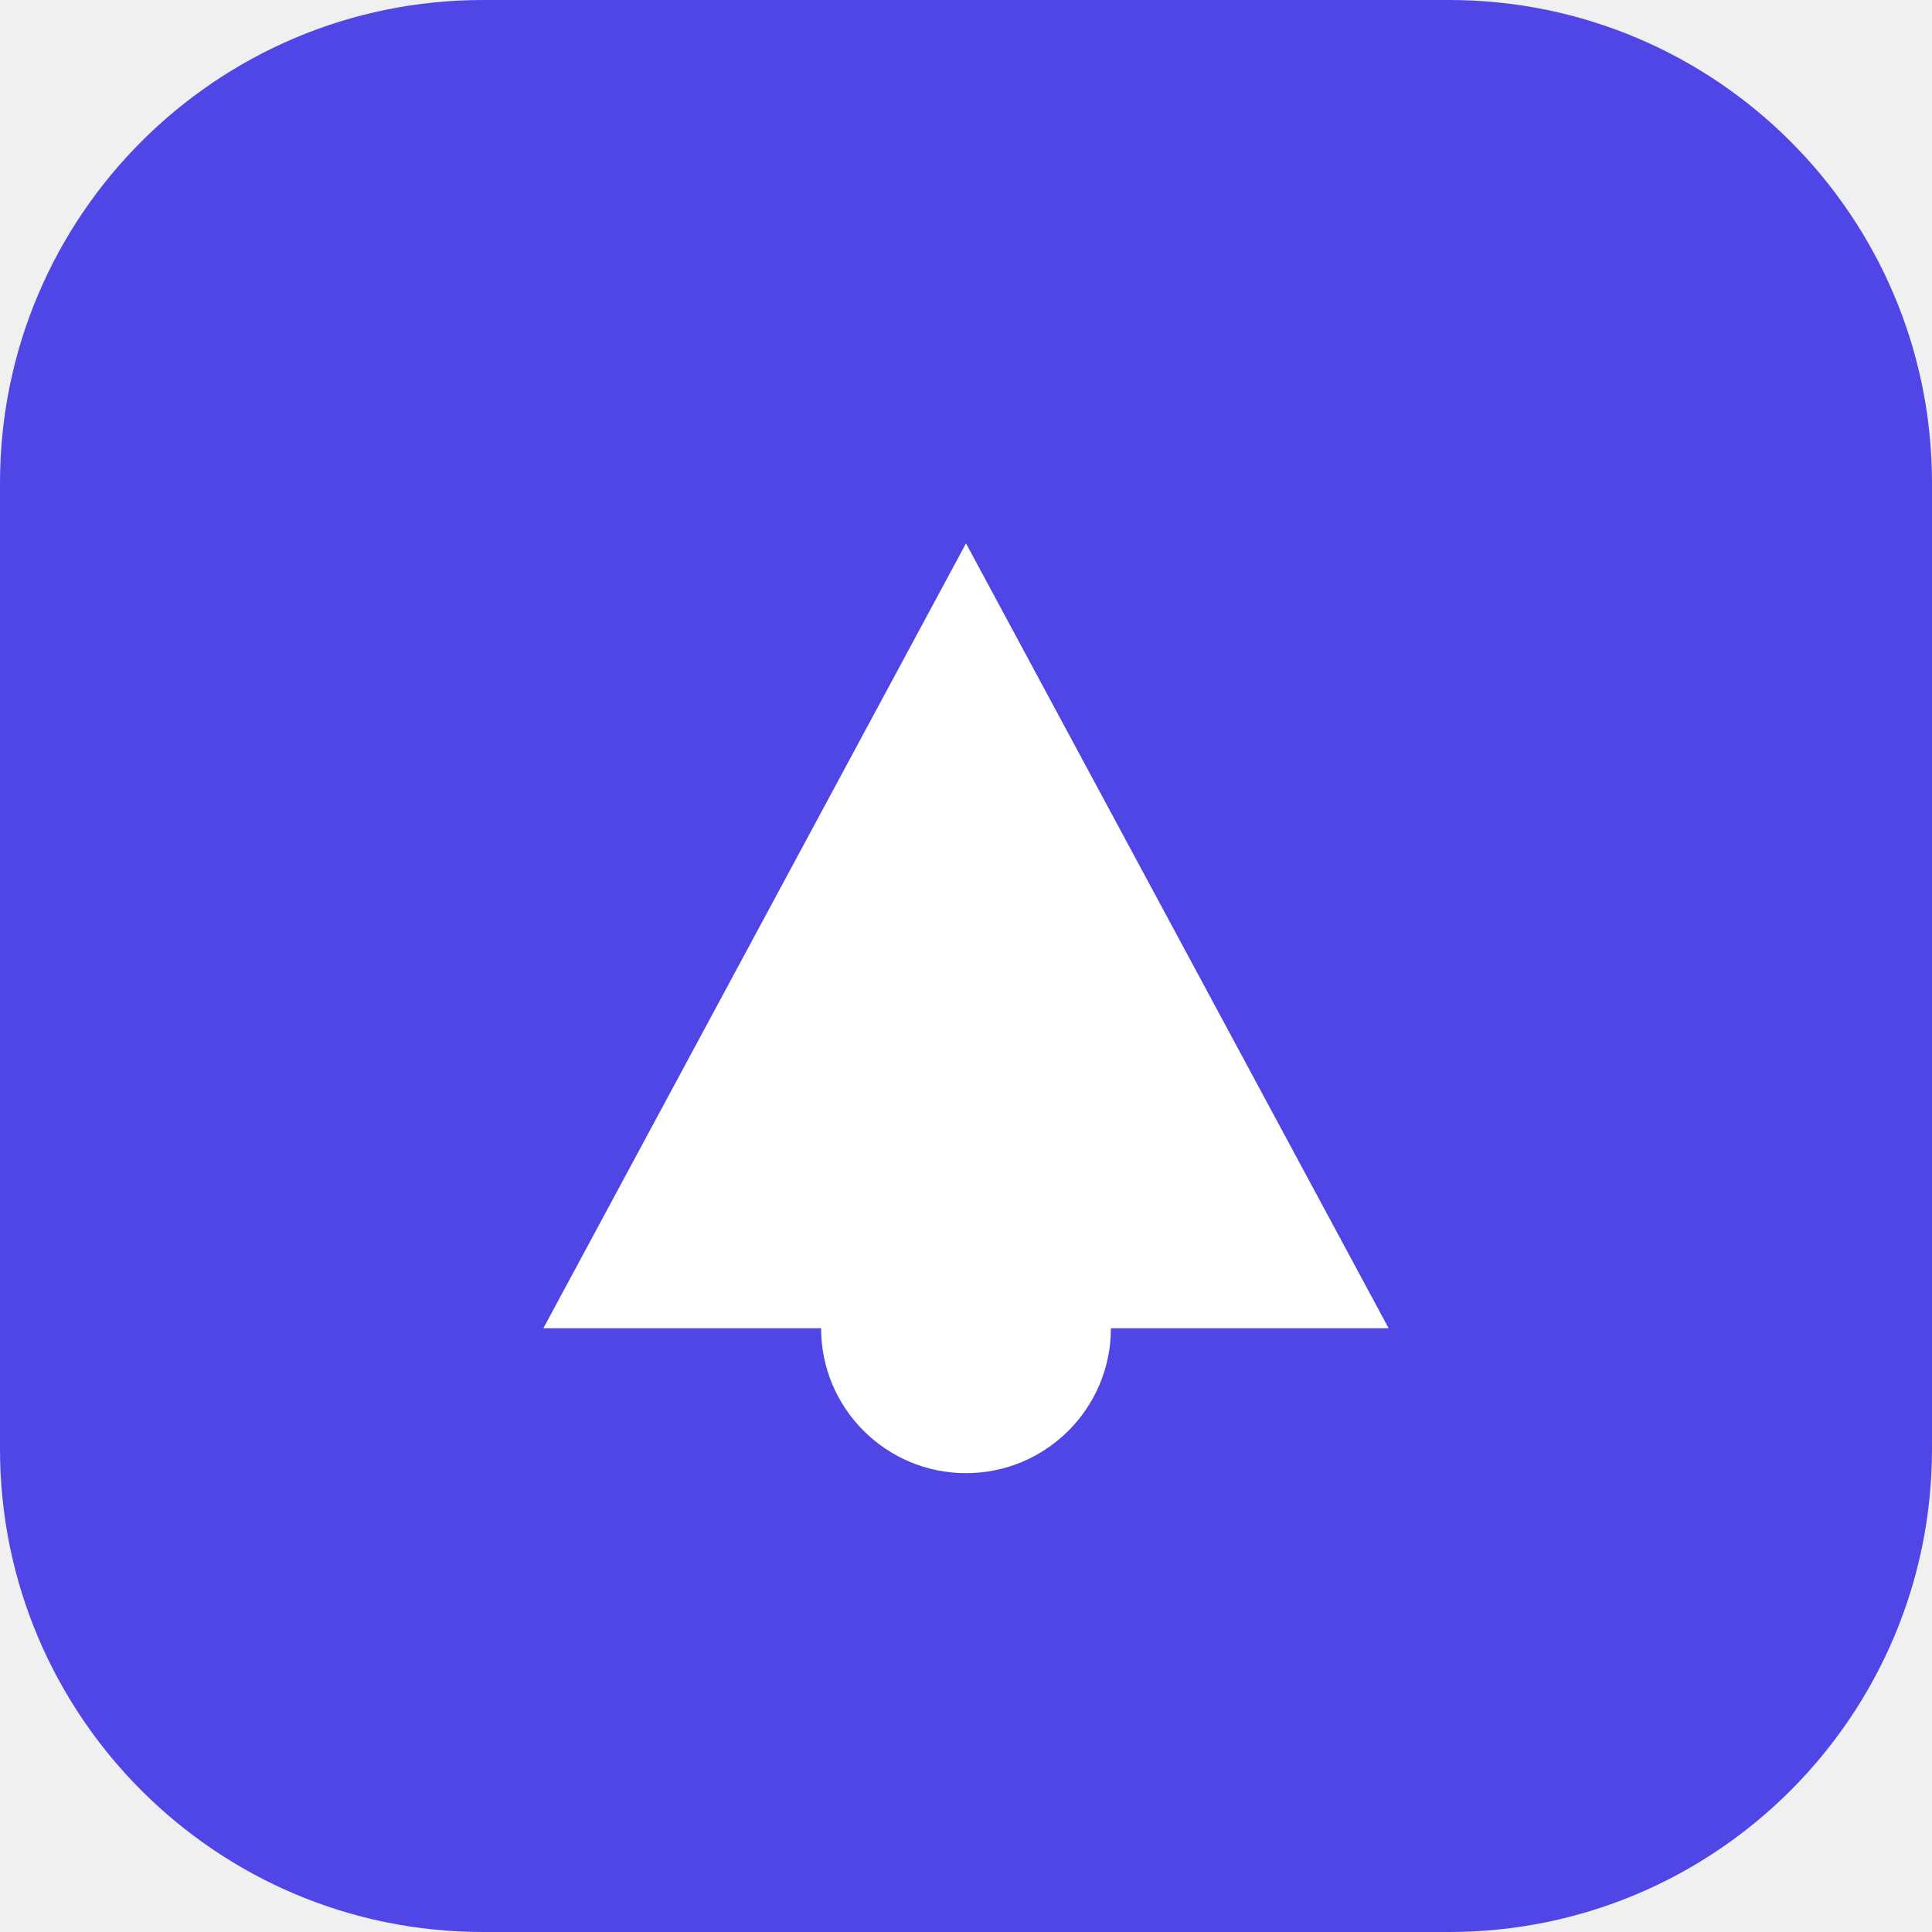
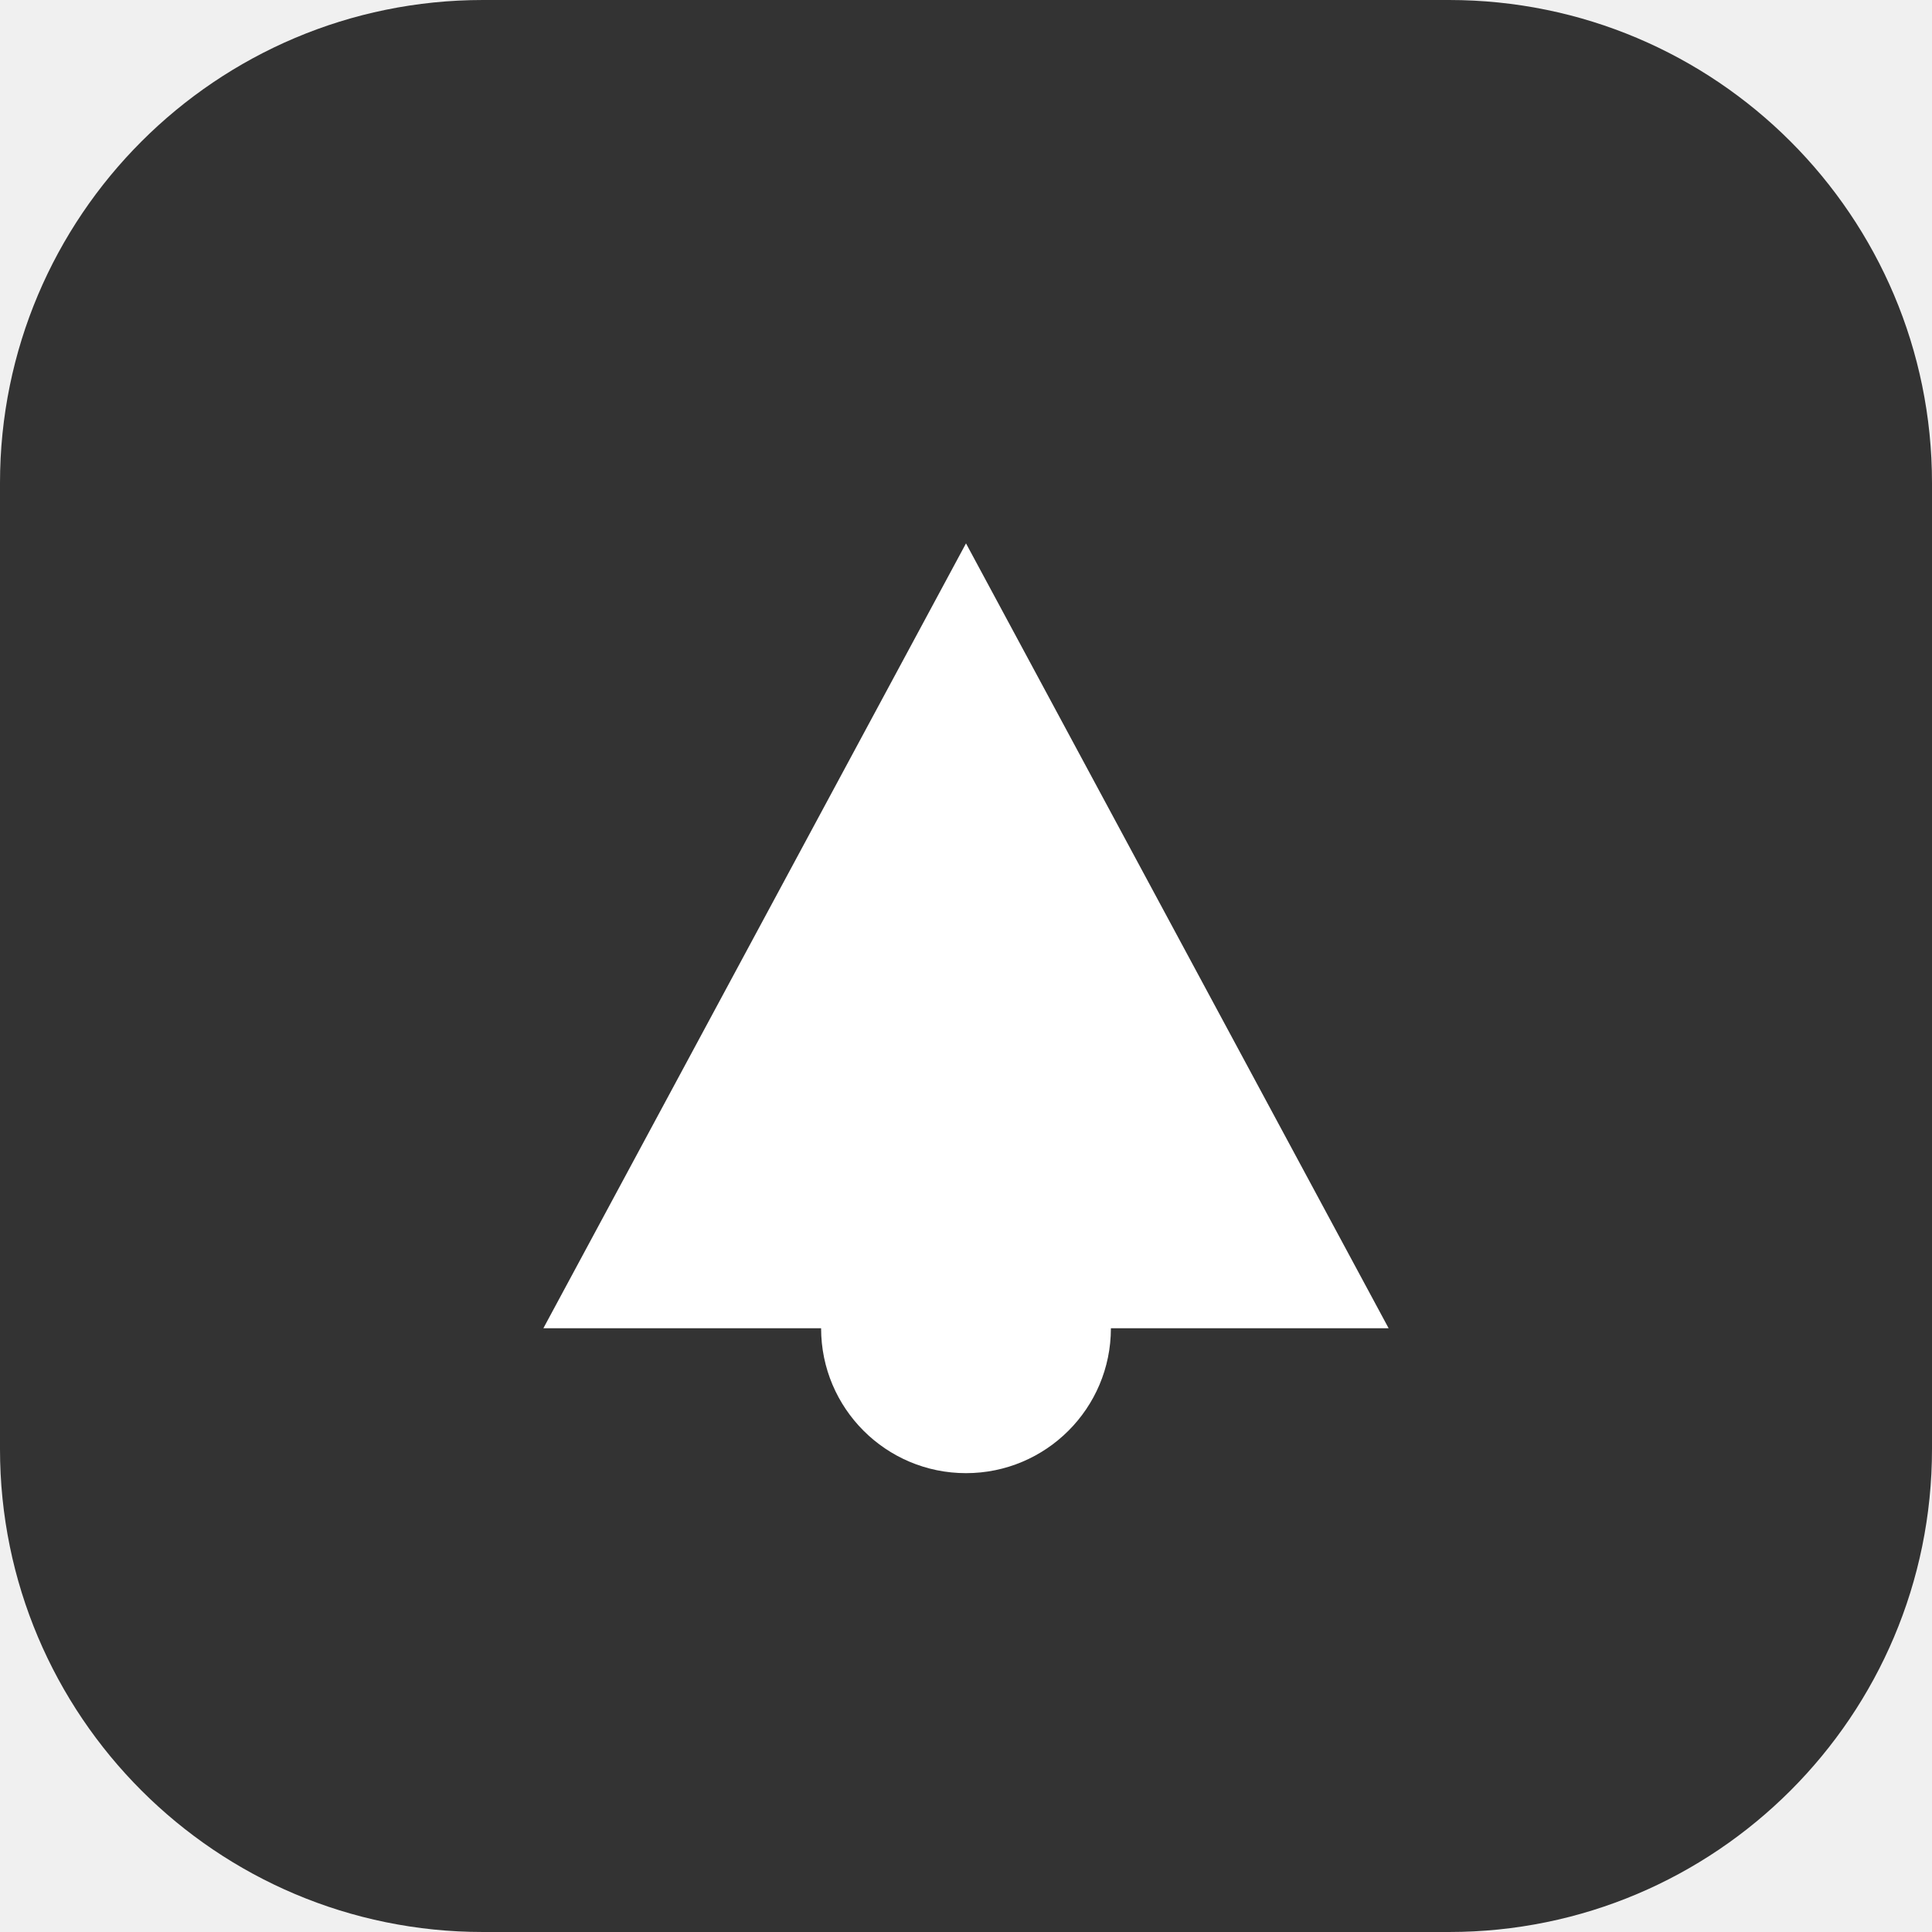
<svg xmlns="http://www.w3.org/2000/svg" viewBox="0 0 32 32">
-   <rect width="32" height="32" rx="8" fill="#4F46E5" />
+   <rect width="32" height="32" rx="8" fill="#333333" />
  <path d="M9 22 L16 9 L23 22 Z" fill="#fff" />
  <circle cx="16" cy="22" r="2.4" fill="#fff" />
</svg>
